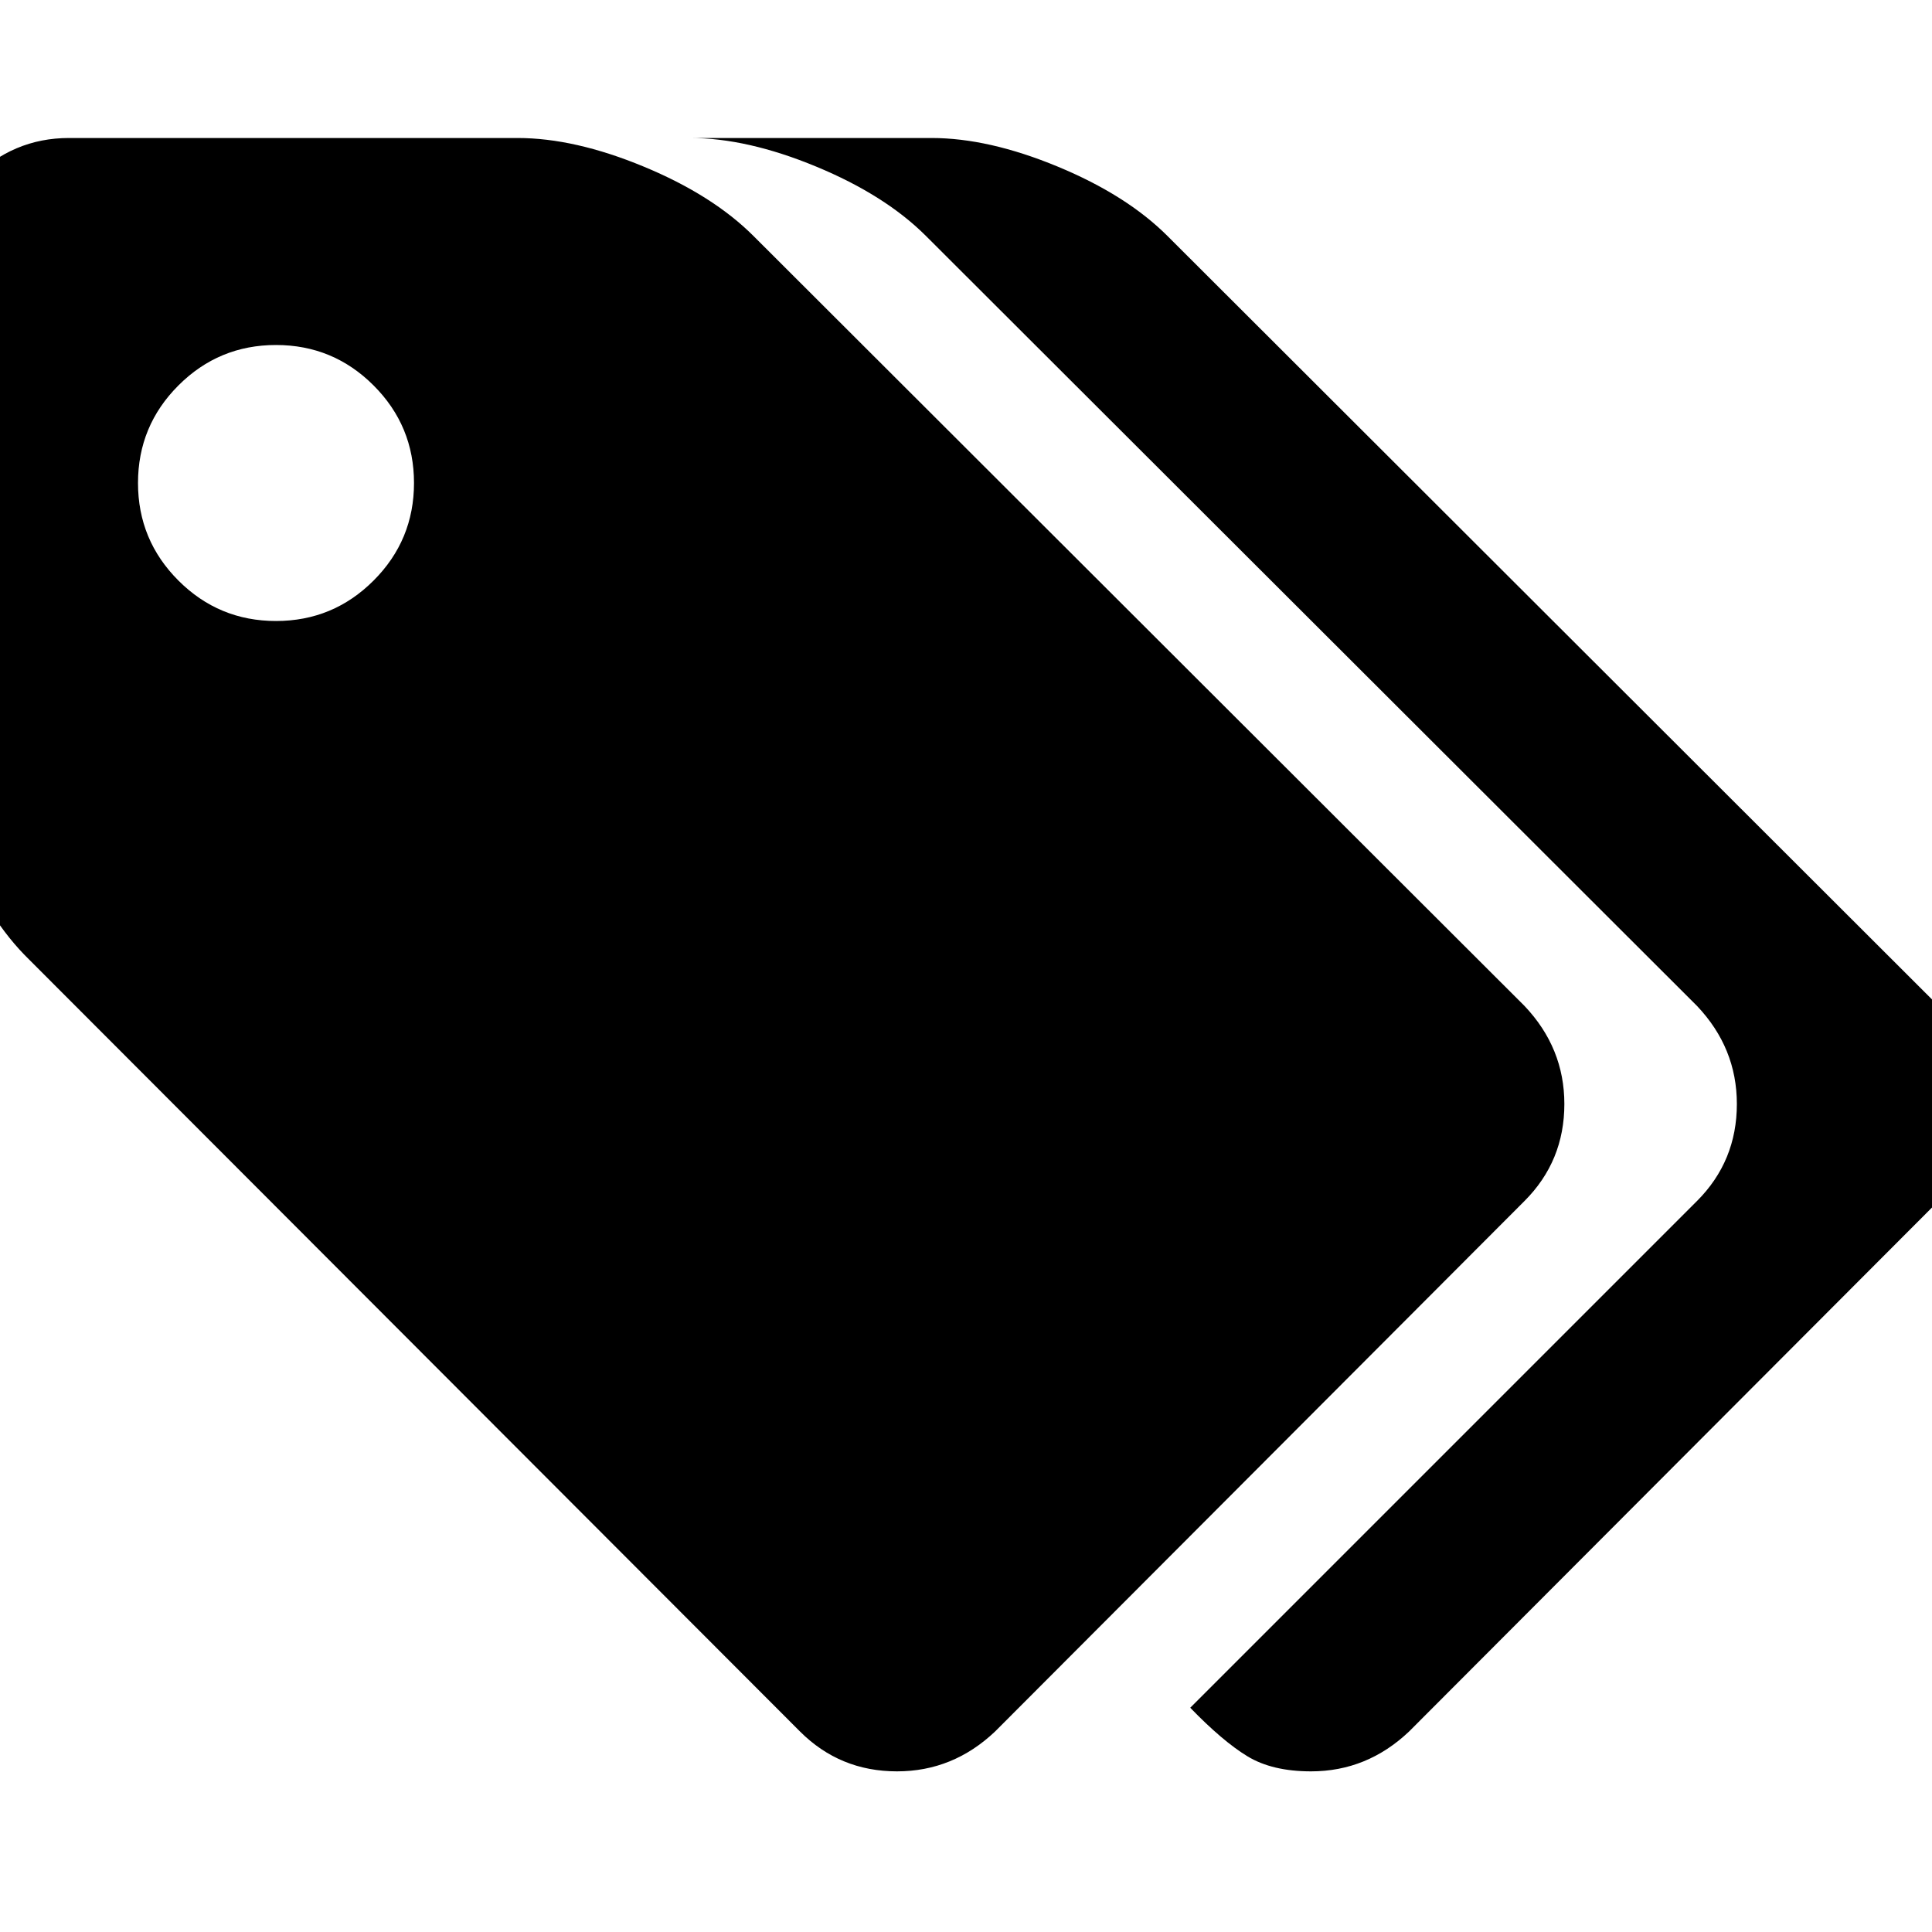
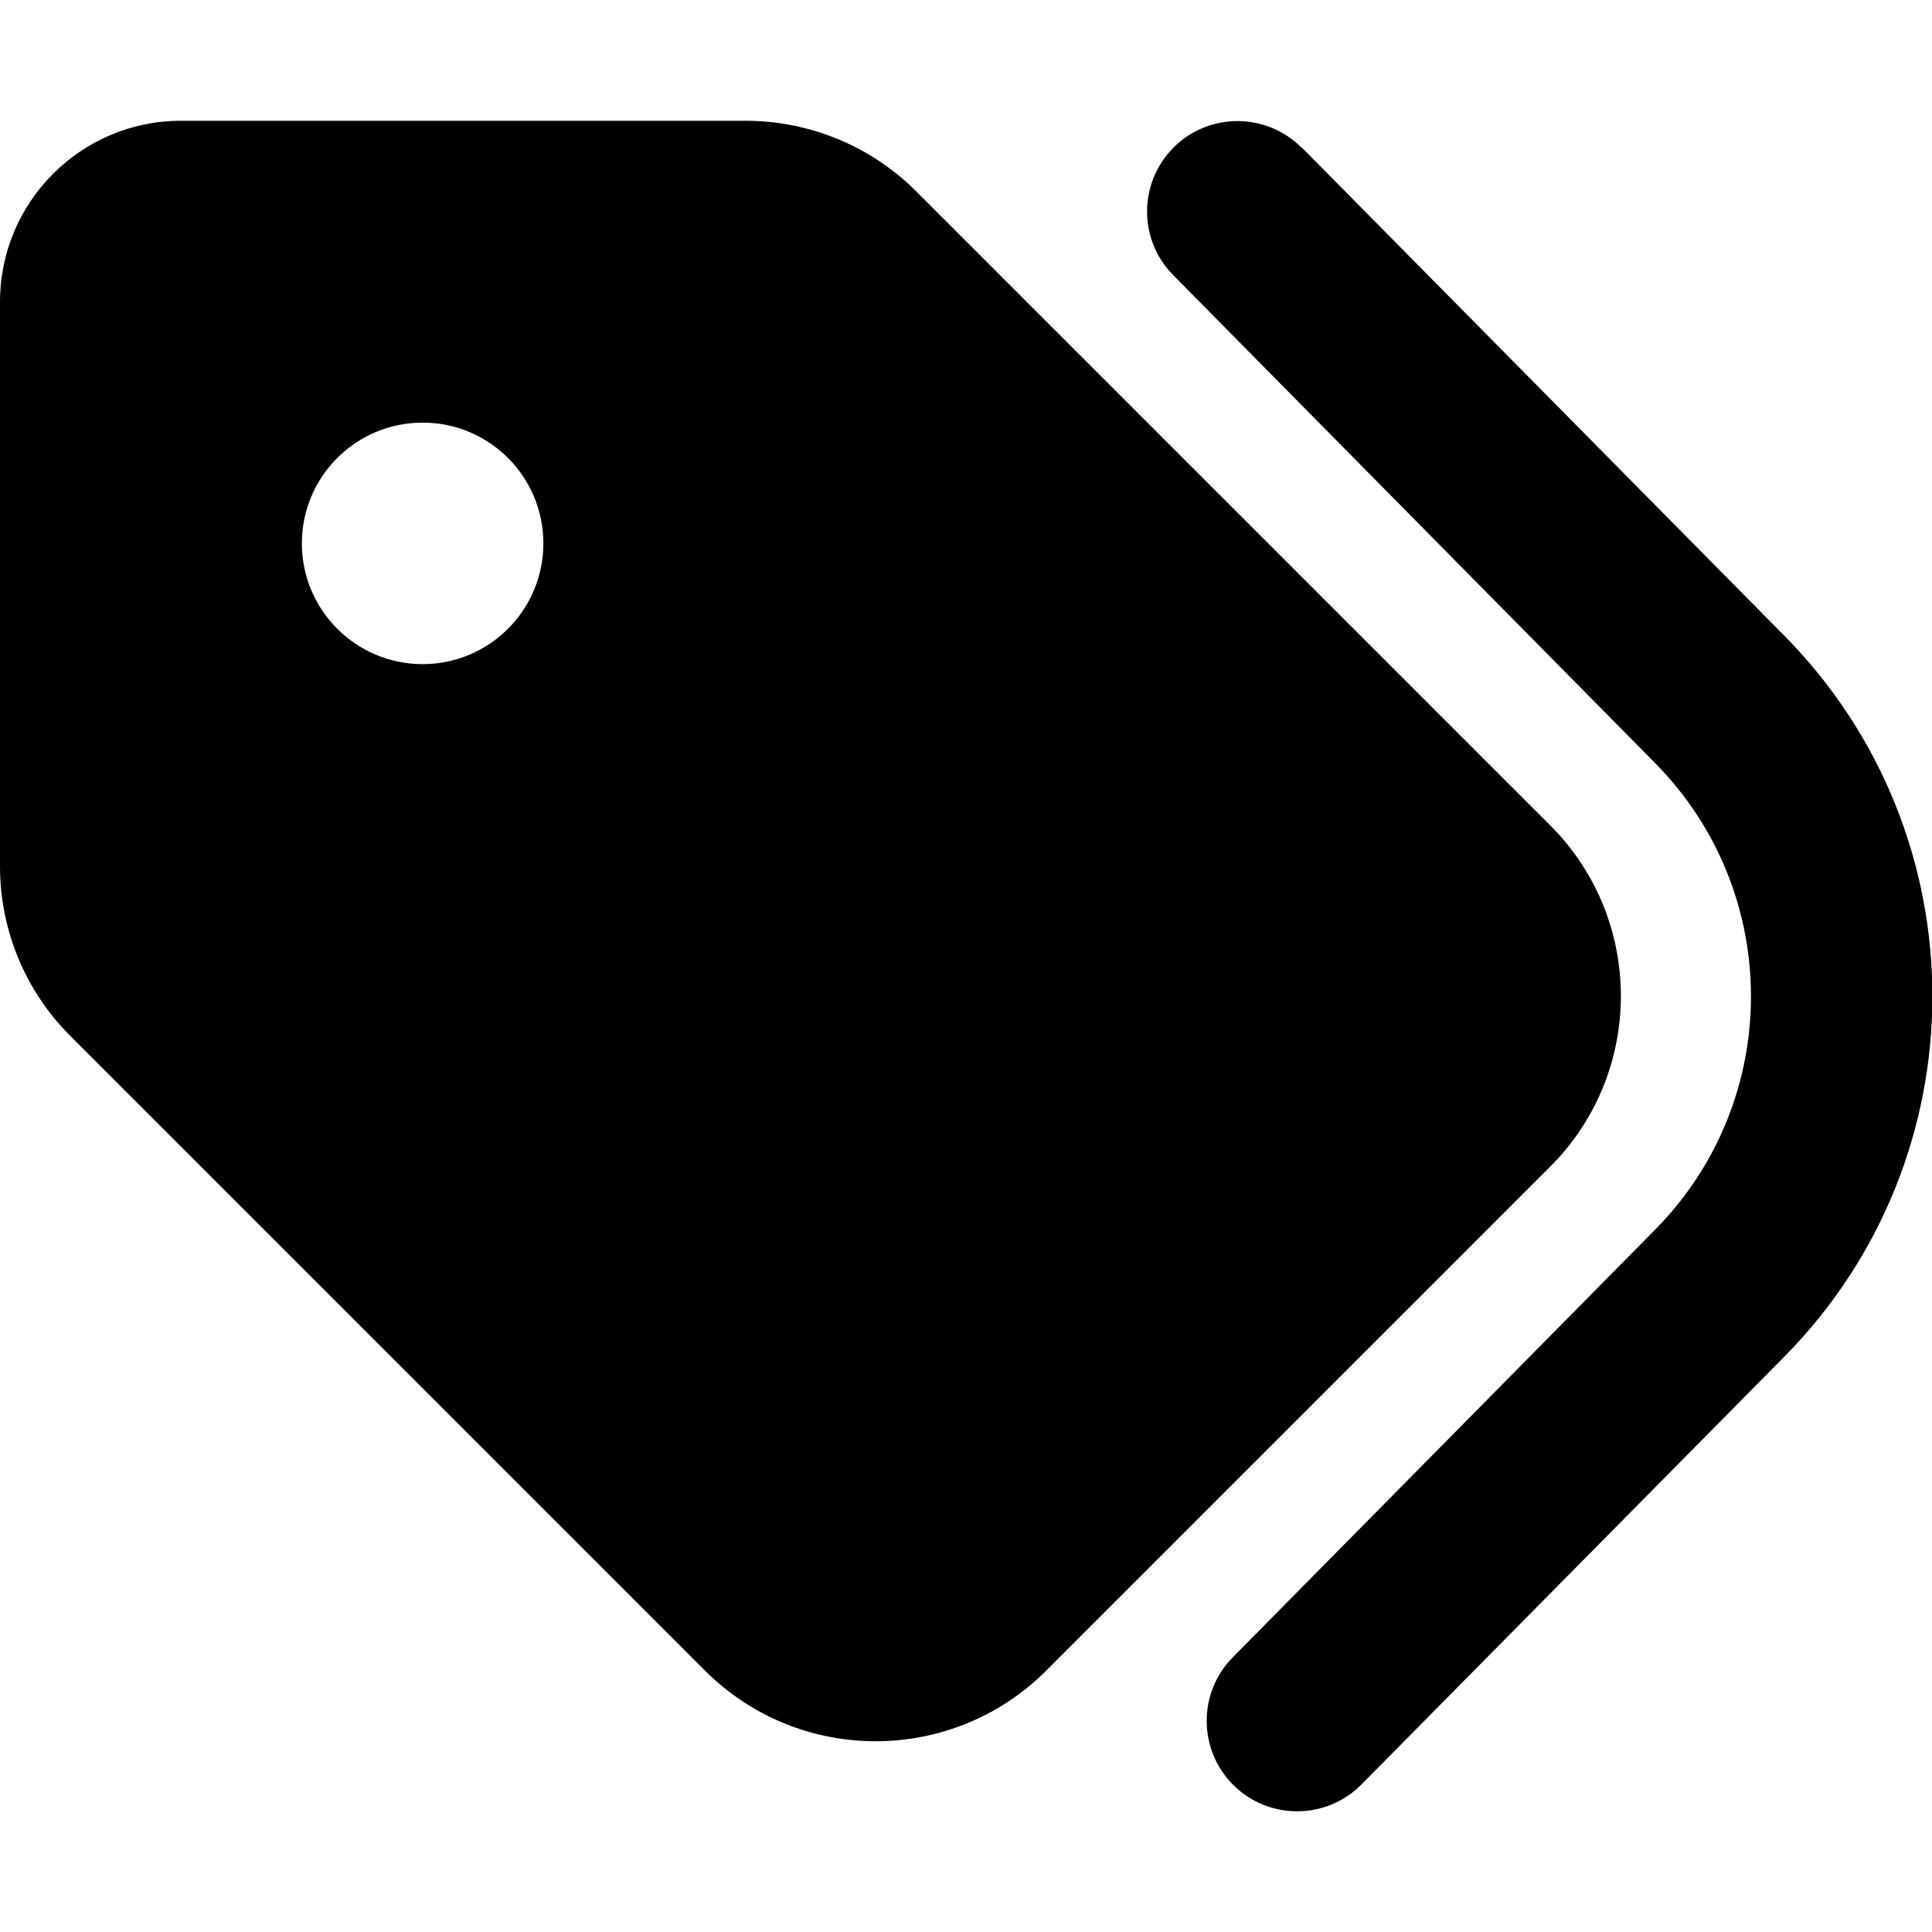
- <svg xmlns="http://www.w3.org/2000/svg" width="1792" height="1792" viewBox="0 0 1792 1792">
-   <path d="M384 448q0-53-37.5-90.5t-90.5-37.5-90.5 37.5-37.5 90.5 37.5 90.5 90.5 37.5 90.5-37.5 37.5-90.5zm1067 576q0 53-37 90l-491 492q-39 37-91 37-53 0-90-37l-715-716q-38-37-64.5-101t-26.5-117v-416q0-52 38-90t90-38h416q53 0 117 26.5t102 64.5l715 714q37 39 37 91zm384 0q0 53-37 90l-491 492q-39 37-91 37-36 0-59-14t-53-45l470-470q37-37 37-90 0-52-37-91l-715-714q-38-38-102-64.5t-117-26.5h224q53 0 117 26.5t102 64.5l715 714q37 39 37 91z" />
+ <svg xmlns="http://www.w3.org/2000/svg" viewBox="0 0 512 512">
+   <path d="M345 39.1L472.8 168.4c52.4 53 52.4 138.2 0 191.2L360.8 472.9c-9.3 9.4-24.5 9.5-33.9 .2s-9.5-24.5-.2-33.9L438.6 325.9c33.9-34.3 33.9-89.4 0-123.7L310.9 72.9c-9.3-9.4-9.2-24.6 .2-33.9s24.6-9.2 33.9 .2zM0 229.5L0 80C0 53.5 21.5 32 48 32l149.5 0c17 0 33.3 6.7 45.3 18.7l168 168c25 25 25 65.5 0 90.5L277.3 442.7c-25 25-65.5 25-90.5 0l-168-168C6.7 262.7 0 246.5 0 229.5zM144 144a32 32 0 1 0 -64 0 32 32 0 1 0 64 0z" />
</svg>
